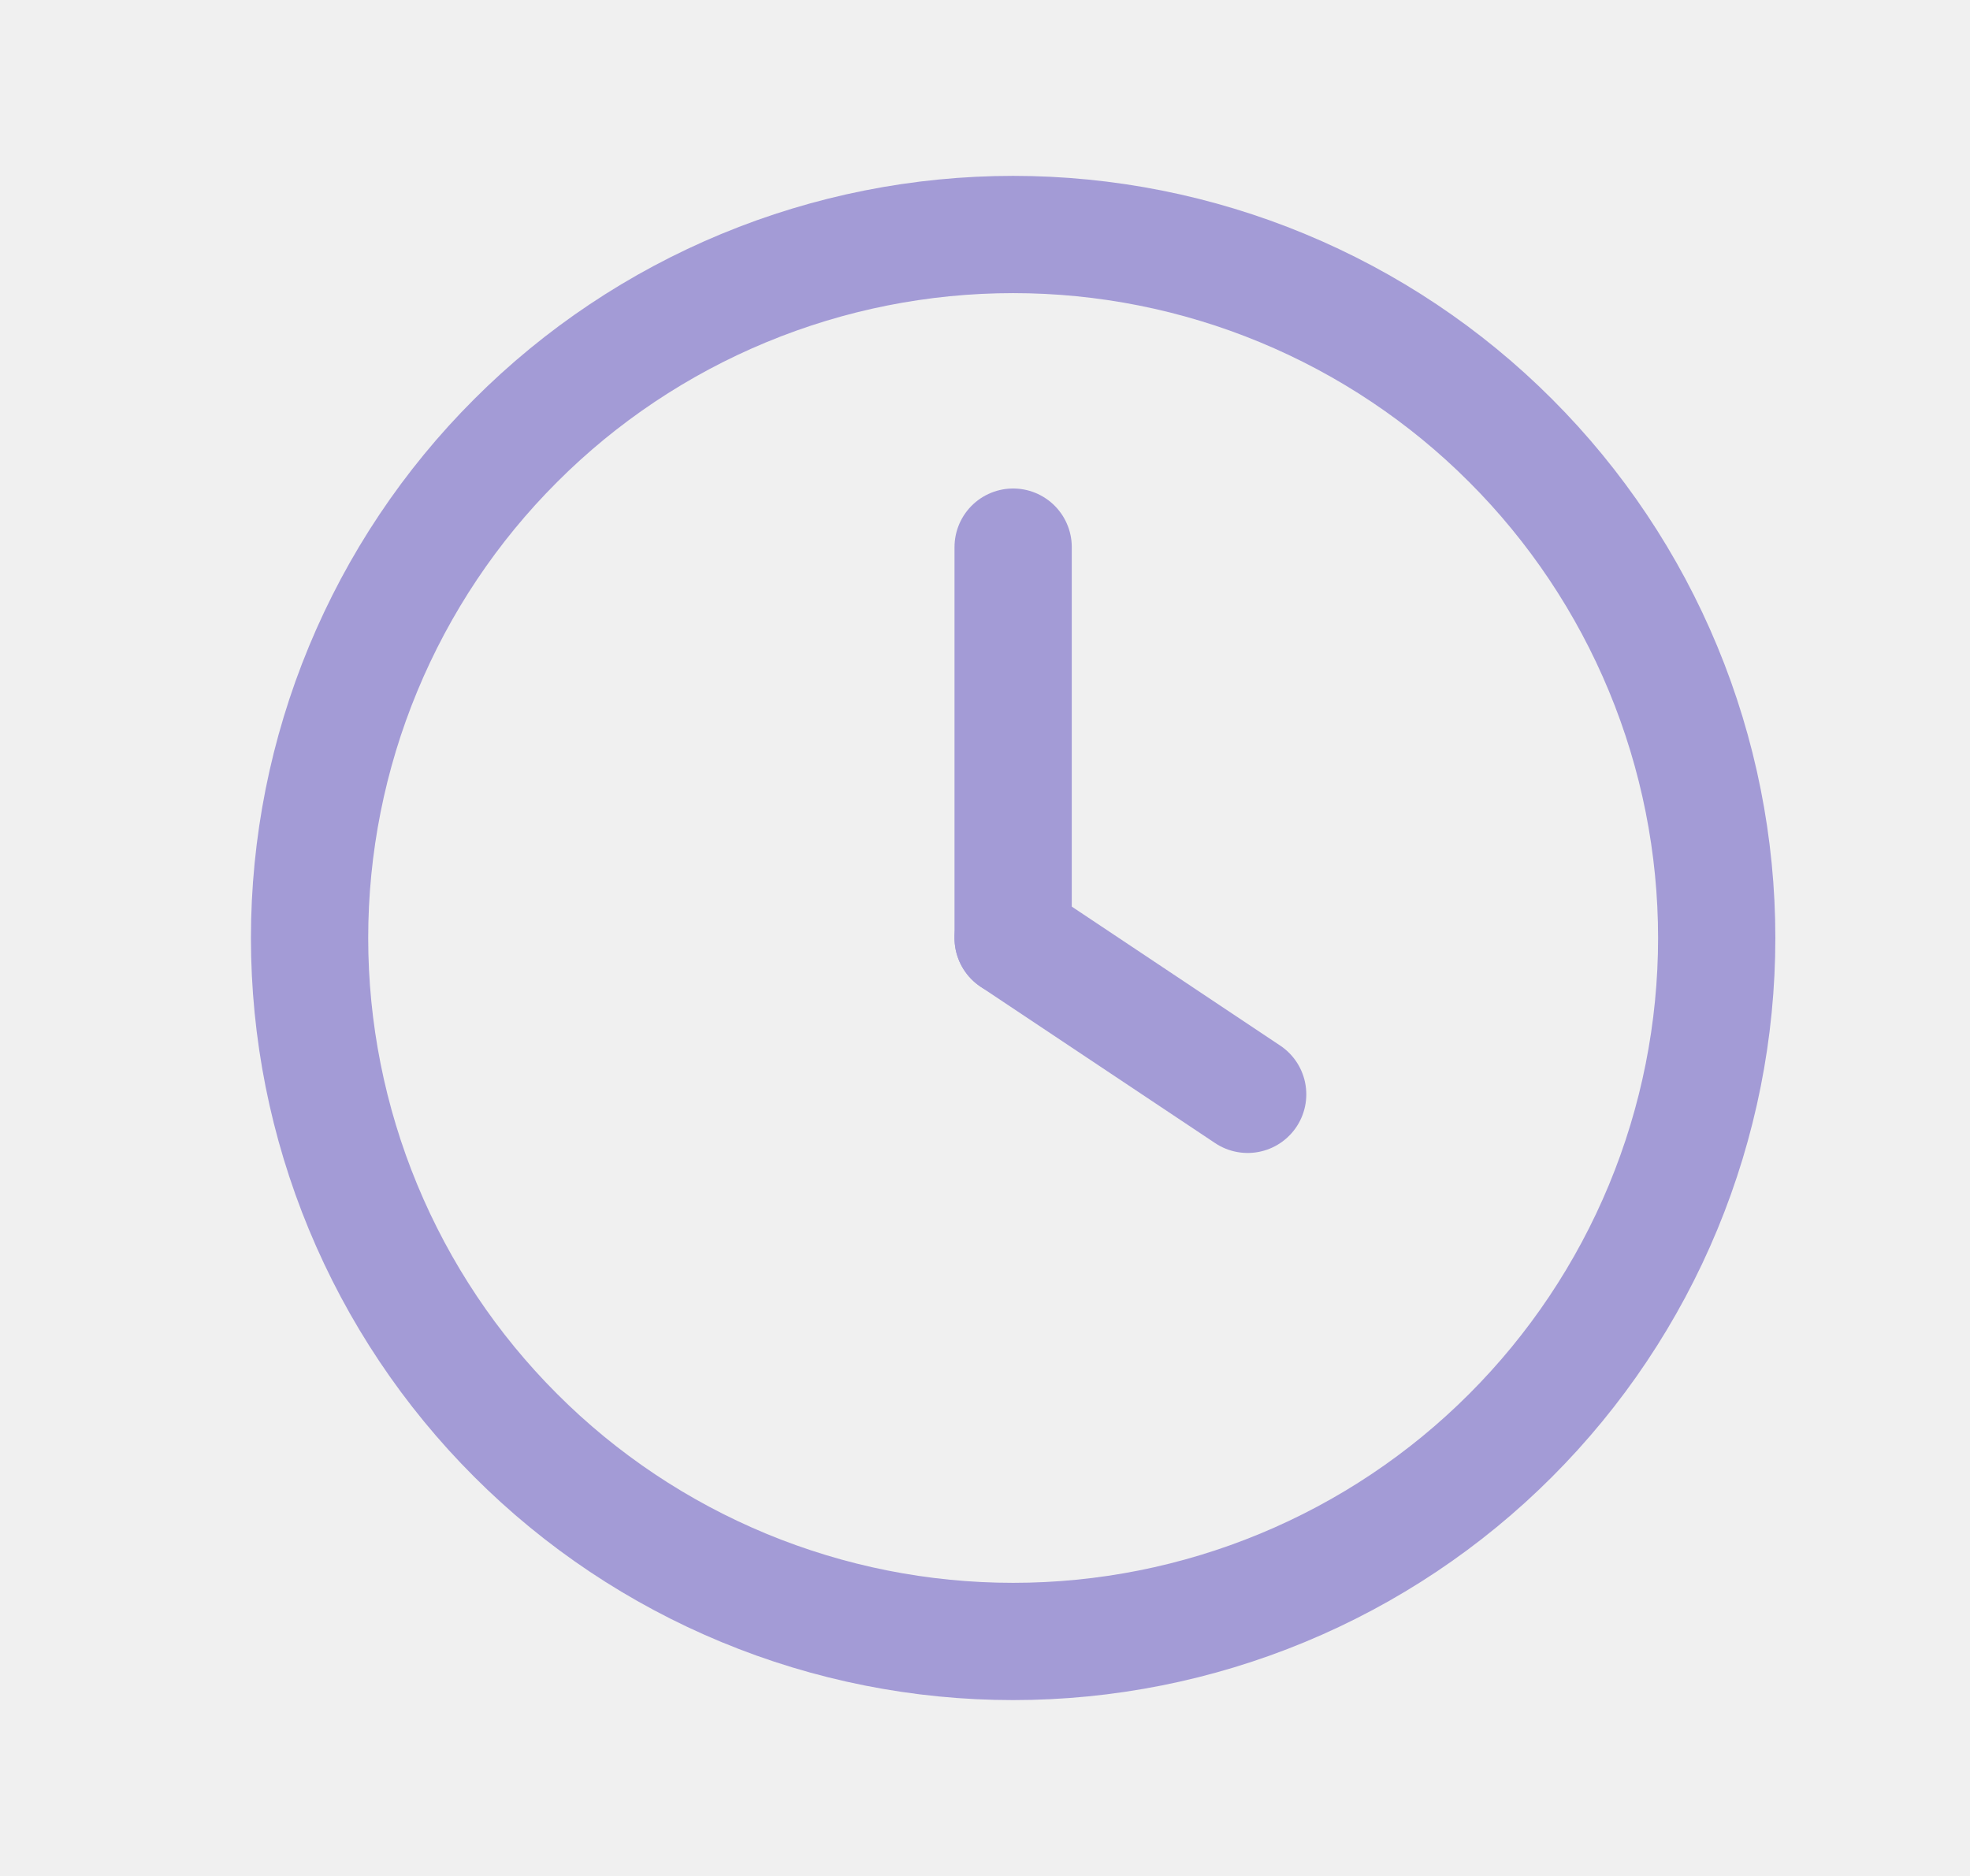
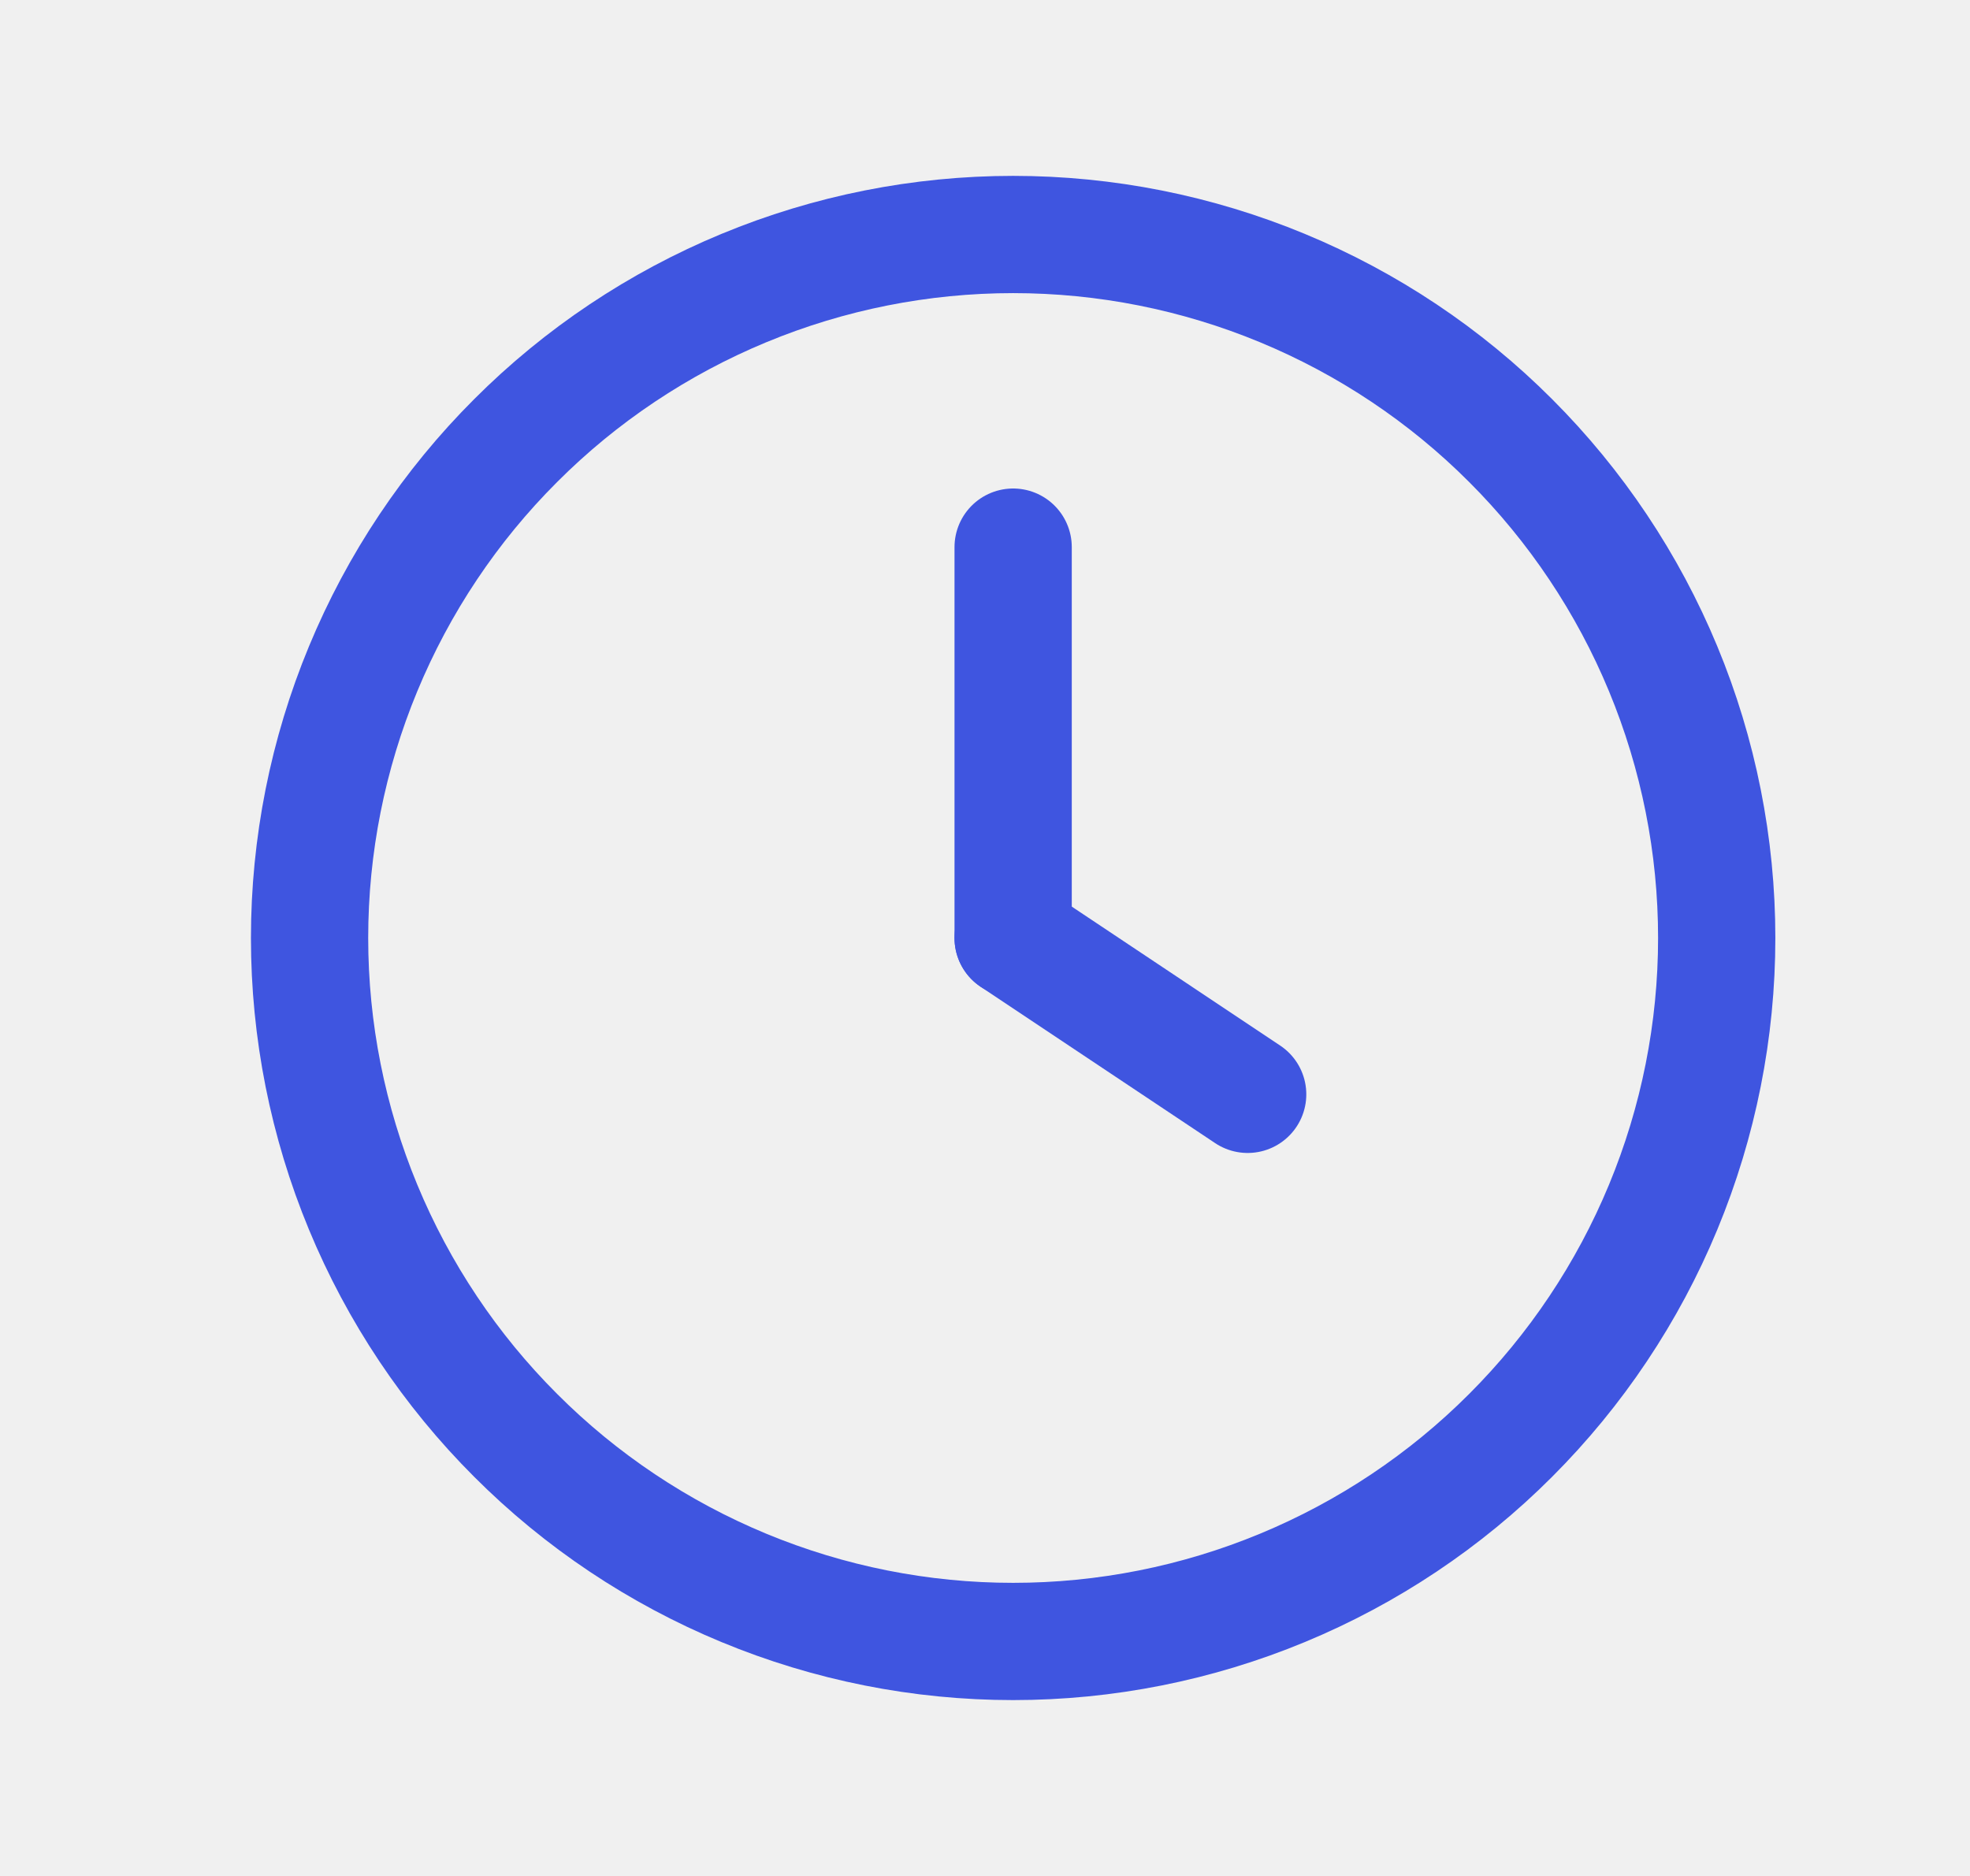
<svg xmlns="http://www.w3.org/2000/svg" width="21" height="20" viewBox="0 0 21 20" fill="none">
  <g clip-path="url(#clip0_722_1003)">
-     <path d="M3.3 10C3.3 10.985 3.494 11.96 3.871 12.87C4.248 13.78 4.8 14.607 5.497 15.303C6.193 16 7.02 16.552 7.93 16.929C8.84 17.306 9.815 17.5 10.8 17.5C11.785 17.5 12.76 17.306 13.67 16.929C14.58 16.552 15.407 16 16.103 15.303C16.799 14.607 17.352 13.78 17.729 12.87C18.106 11.96 18.3 10.985 18.3 10C18.3 9.015 18.106 8.04 17.729 7.13C17.352 6.22 16.799 5.393 16.103 4.697C15.407 4 14.58 3.448 13.67 3.071C12.76 2.694 11.785 2.5 10.8 2.5C9.815 2.5 8.84 2.694 7.93 3.071C7.02 3.448 6.193 4 5.497 4.697C4.8 5.393 4.248 6.22 3.871 7.13C3.494 8.04 3.3 9.015 3.3 10Z" stroke="#A39BD6" stroke-width="1.25" stroke-linecap="round" stroke-linejoin="round" />
-     <path d="M10.8 10L13.3 11.667" stroke="#A39BD6" stroke-width="1.25" stroke-linecap="round" stroke-linejoin="round" />
-     <path d="M10.8 5.833V10" stroke="#A39BD6" stroke-width="1.25" stroke-linecap="round" stroke-linejoin="round" />
+     <path d="M3.3 10C3.3 10.985 3.494 11.96 3.871 12.87C4.248 13.78 4.8 14.607 5.497 15.303C6.193 16 7.02 16.552 7.93 16.929C8.84 17.306 9.815 17.5 10.8 17.5C11.785 17.5 12.76 17.306 13.67 16.929C14.58 16.552 15.407 16 16.103 15.303C16.799 14.607 17.352 13.78 17.729 12.87C18.106 11.96 18.3 10.985 18.3 10C18.3 9.015 18.106 8.04 17.729 7.13C17.352 6.22 16.799 5.393 16.103 4.697C15.407 4 14.58 3.448 13.67 3.071C12.76 2.694 11.785 2.5 10.8 2.5C9.815 2.5 8.84 2.694 7.93 3.071C7.02 3.448 6.193 4 5.497 4.697C4.8 5.393 4.248 6.22 3.871 7.13C3.494 8.04 3.3 9.015 3.3 10Z" stroke="#3F55E0" stroke-width="1.25" stroke-linecap="round" stroke-linejoin="round" />
+     <path d="M10.8 10L13.3 11.667" stroke="#3F55E0" stroke-width="1.25" stroke-linecap="round" stroke-linejoin="round" />
+     <path d="M10.8 5.833V10" stroke="#3F55E0" stroke-width="1.25" stroke-linecap="round" stroke-linejoin="round" />
  </g>
  <defs>
    <clipPath id="clip0_722_1003">
      <rect width="20" height="20" fill="white" transform="translate(0.799805)" />
    </clipPath>
  </defs>
</svg>
